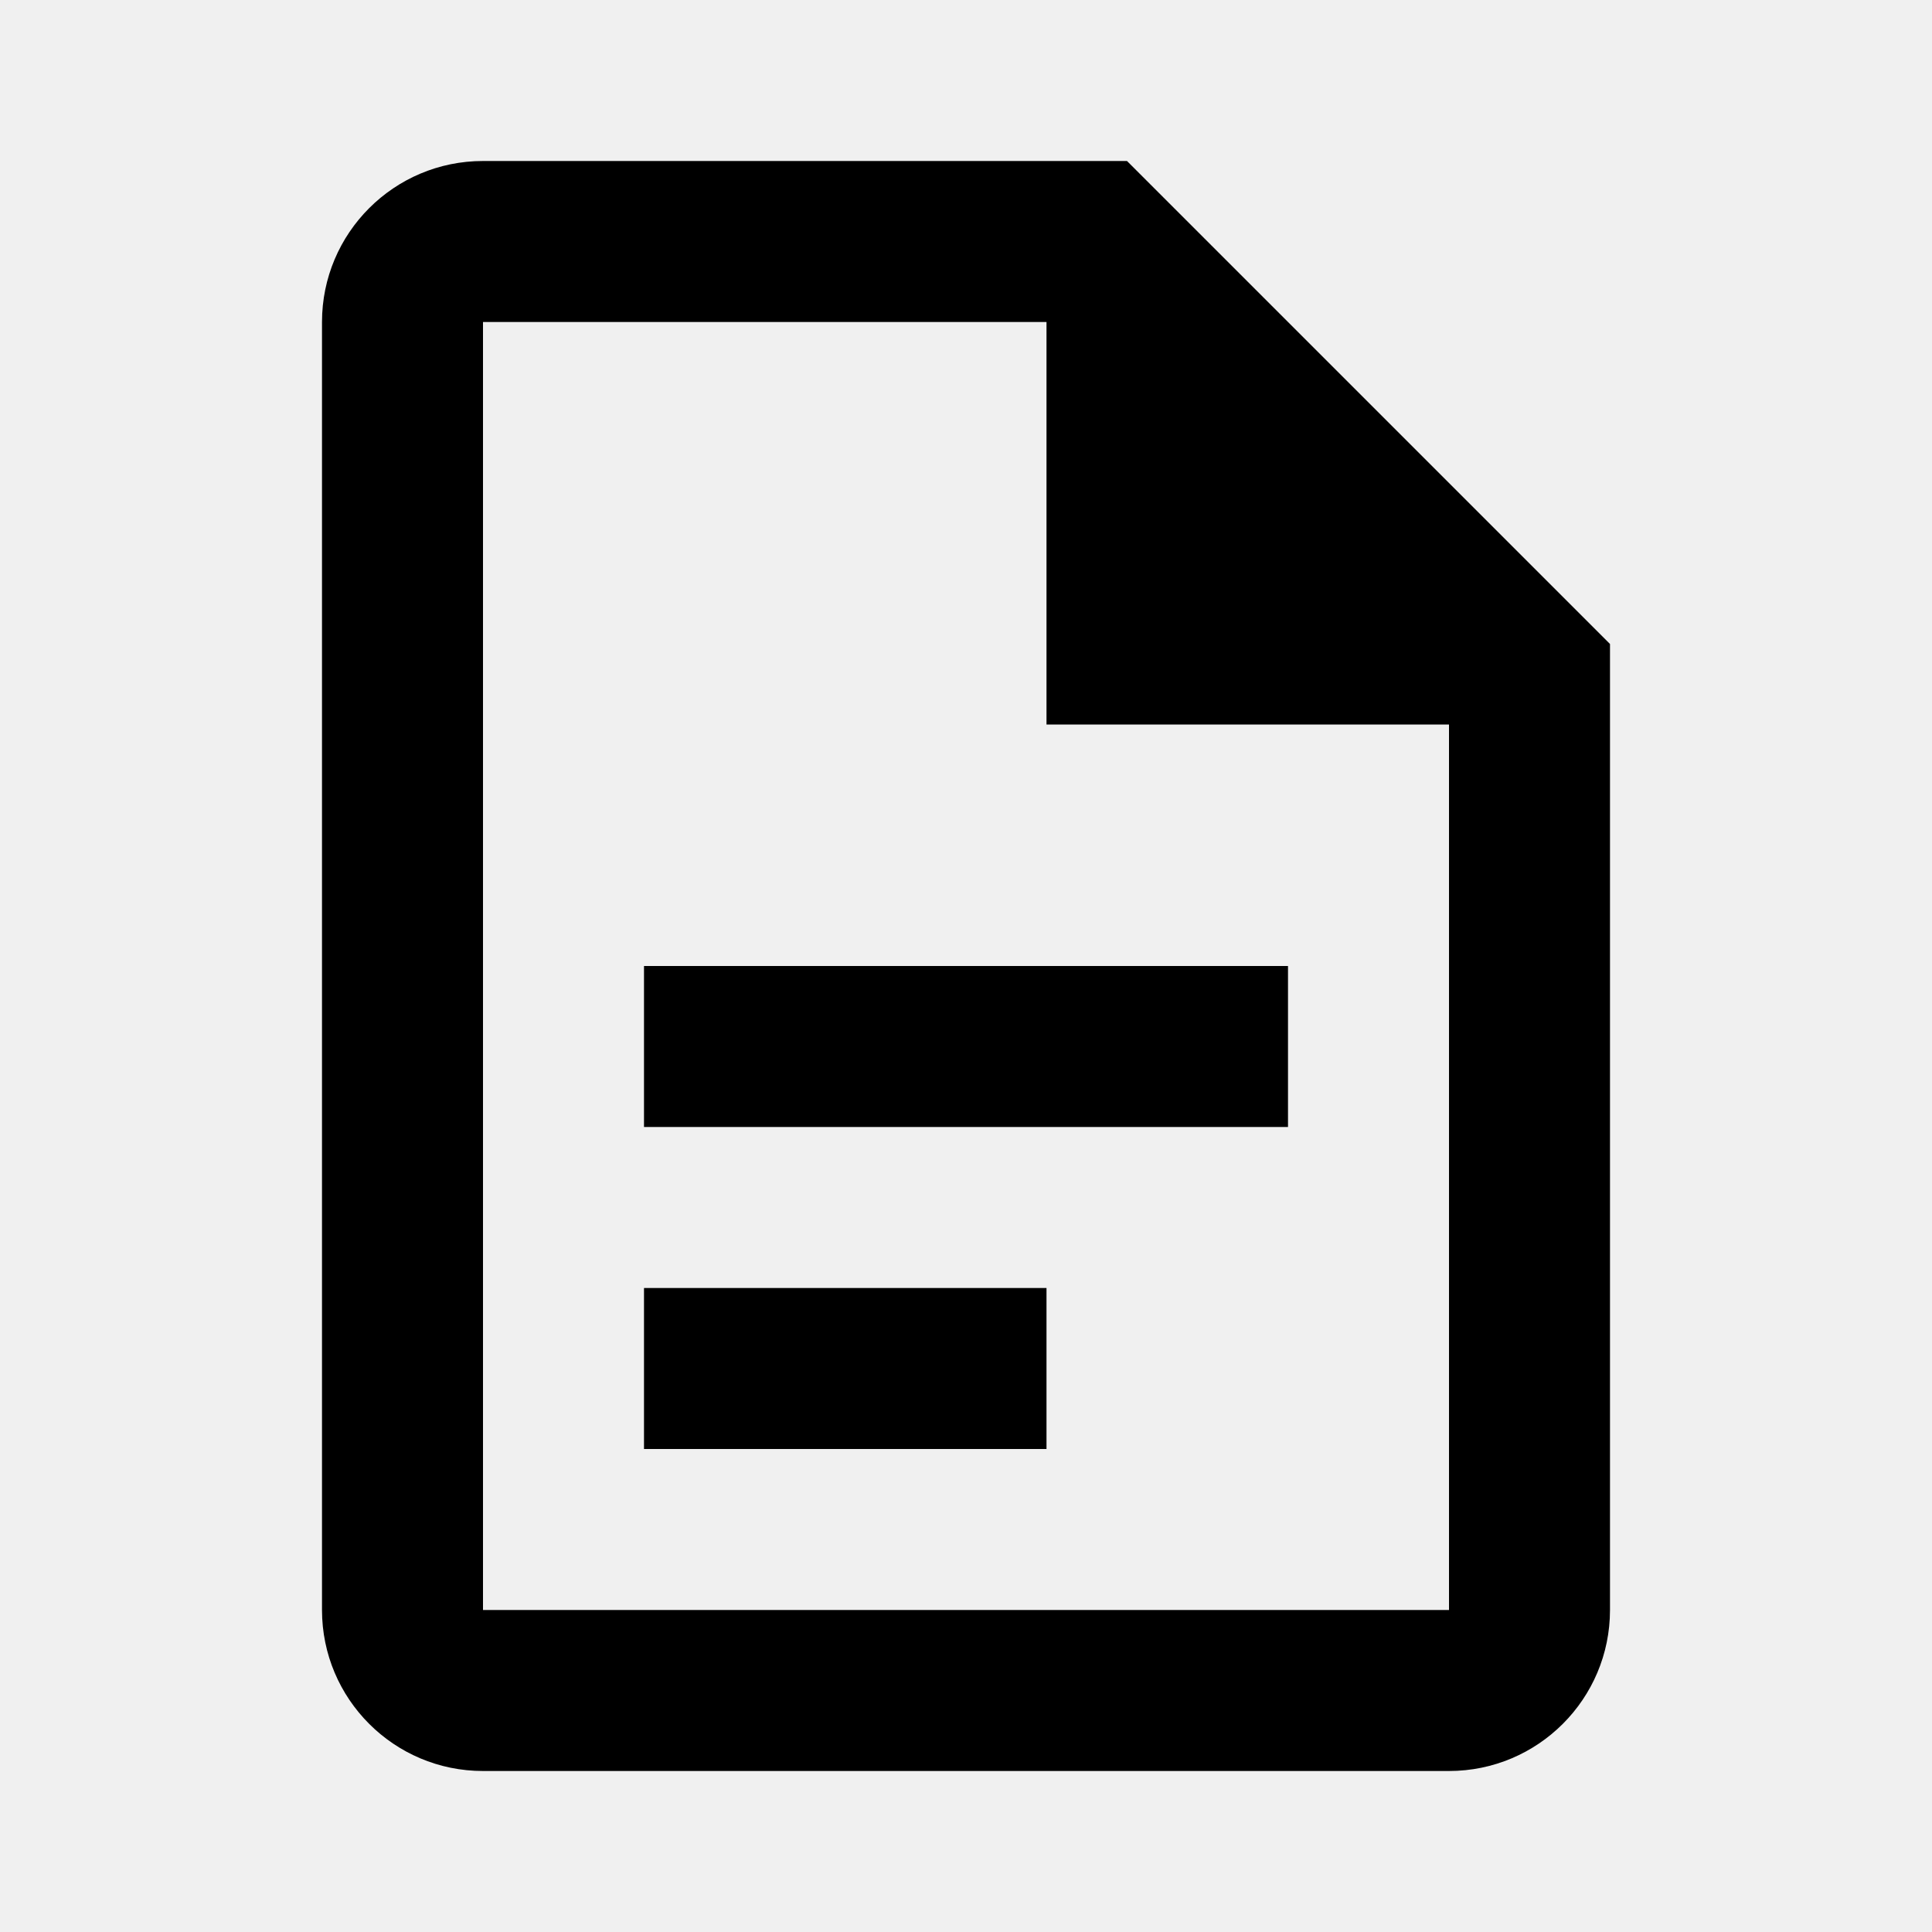
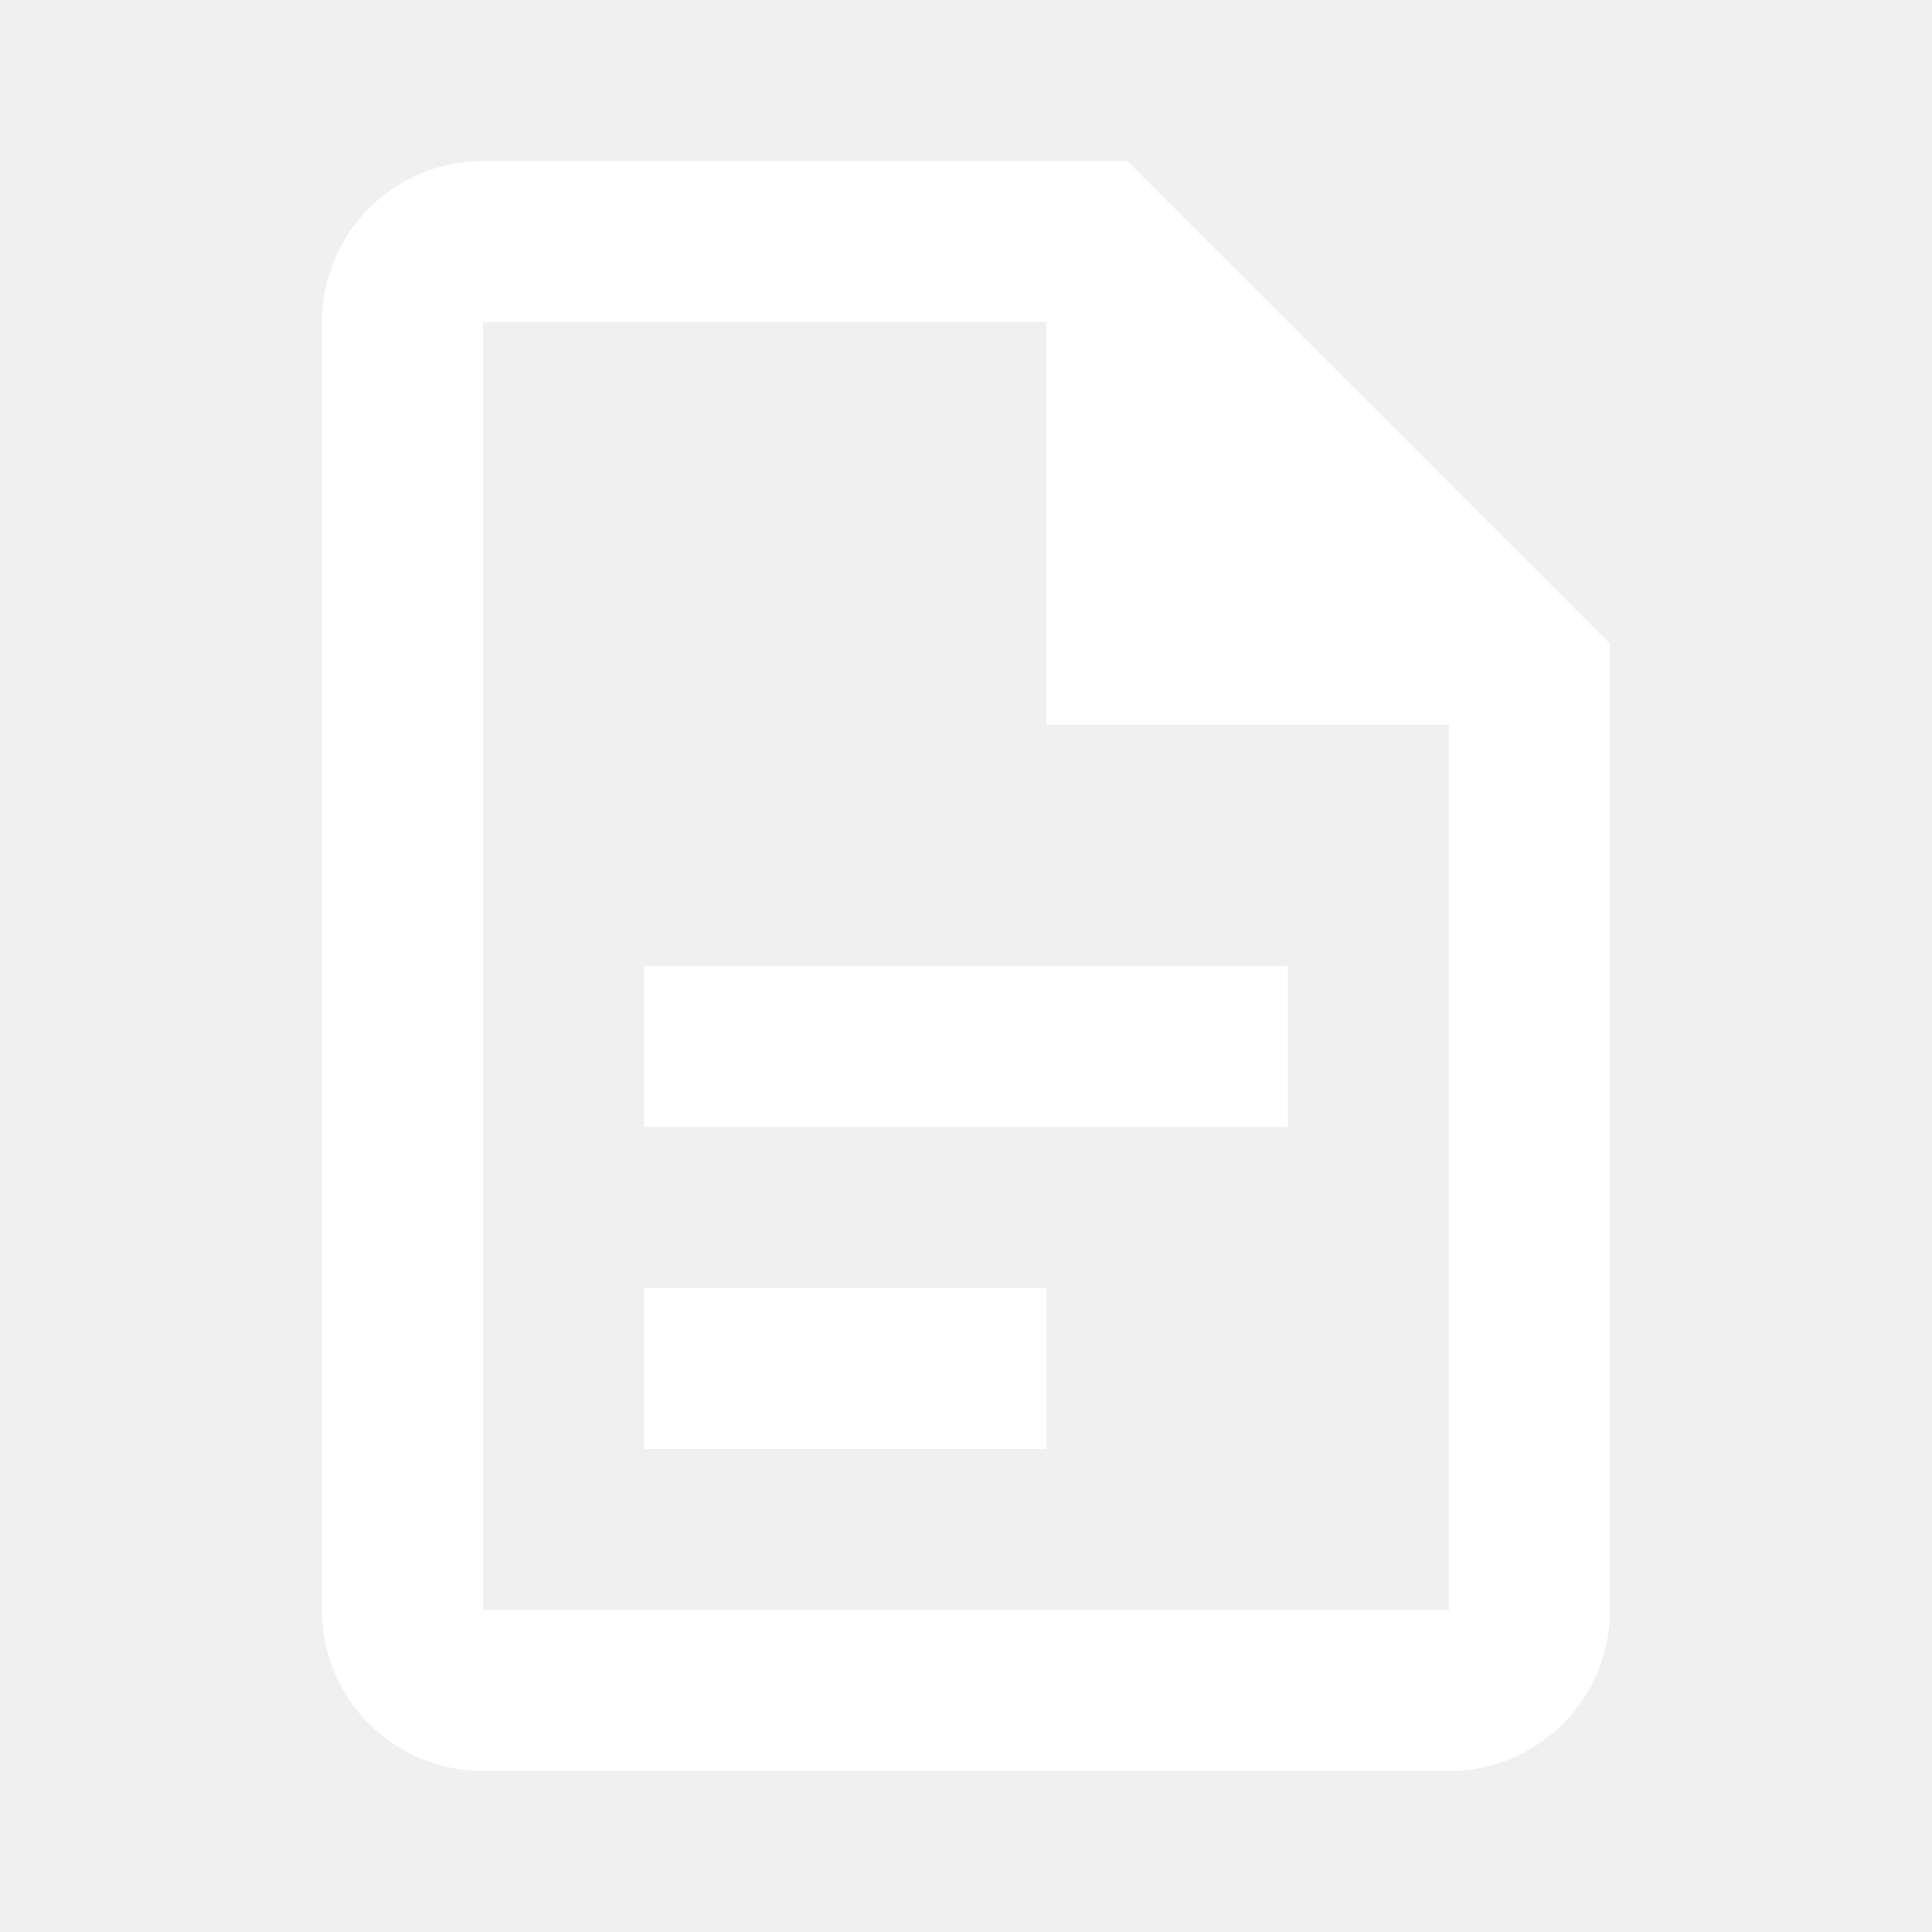
<svg xmlns="http://www.w3.org/2000/svg" viewBox="0 0 24 24">
-   <path d="M6,2A2,2 0 0,0 4,4V20A2,2 0 0,0 6,22H18A2,2 0 0,0 20,20V8L14,2H6M6,4H13V9H18V20H6V4M8,12V14H16V12H8M8,16V18H13V16H8Z" />
+   <path d="M6,2A2,2 0 0,0 4,4V20A2,2 0 0,0 6,22H18A2,2 0 0,0 20,20V8L14,2H6M6,4H13V9H18V20H6V4M8,12V14H16V12H8M8,16V18H13V16H8Z" fill="#ffffff" />
</svg>
